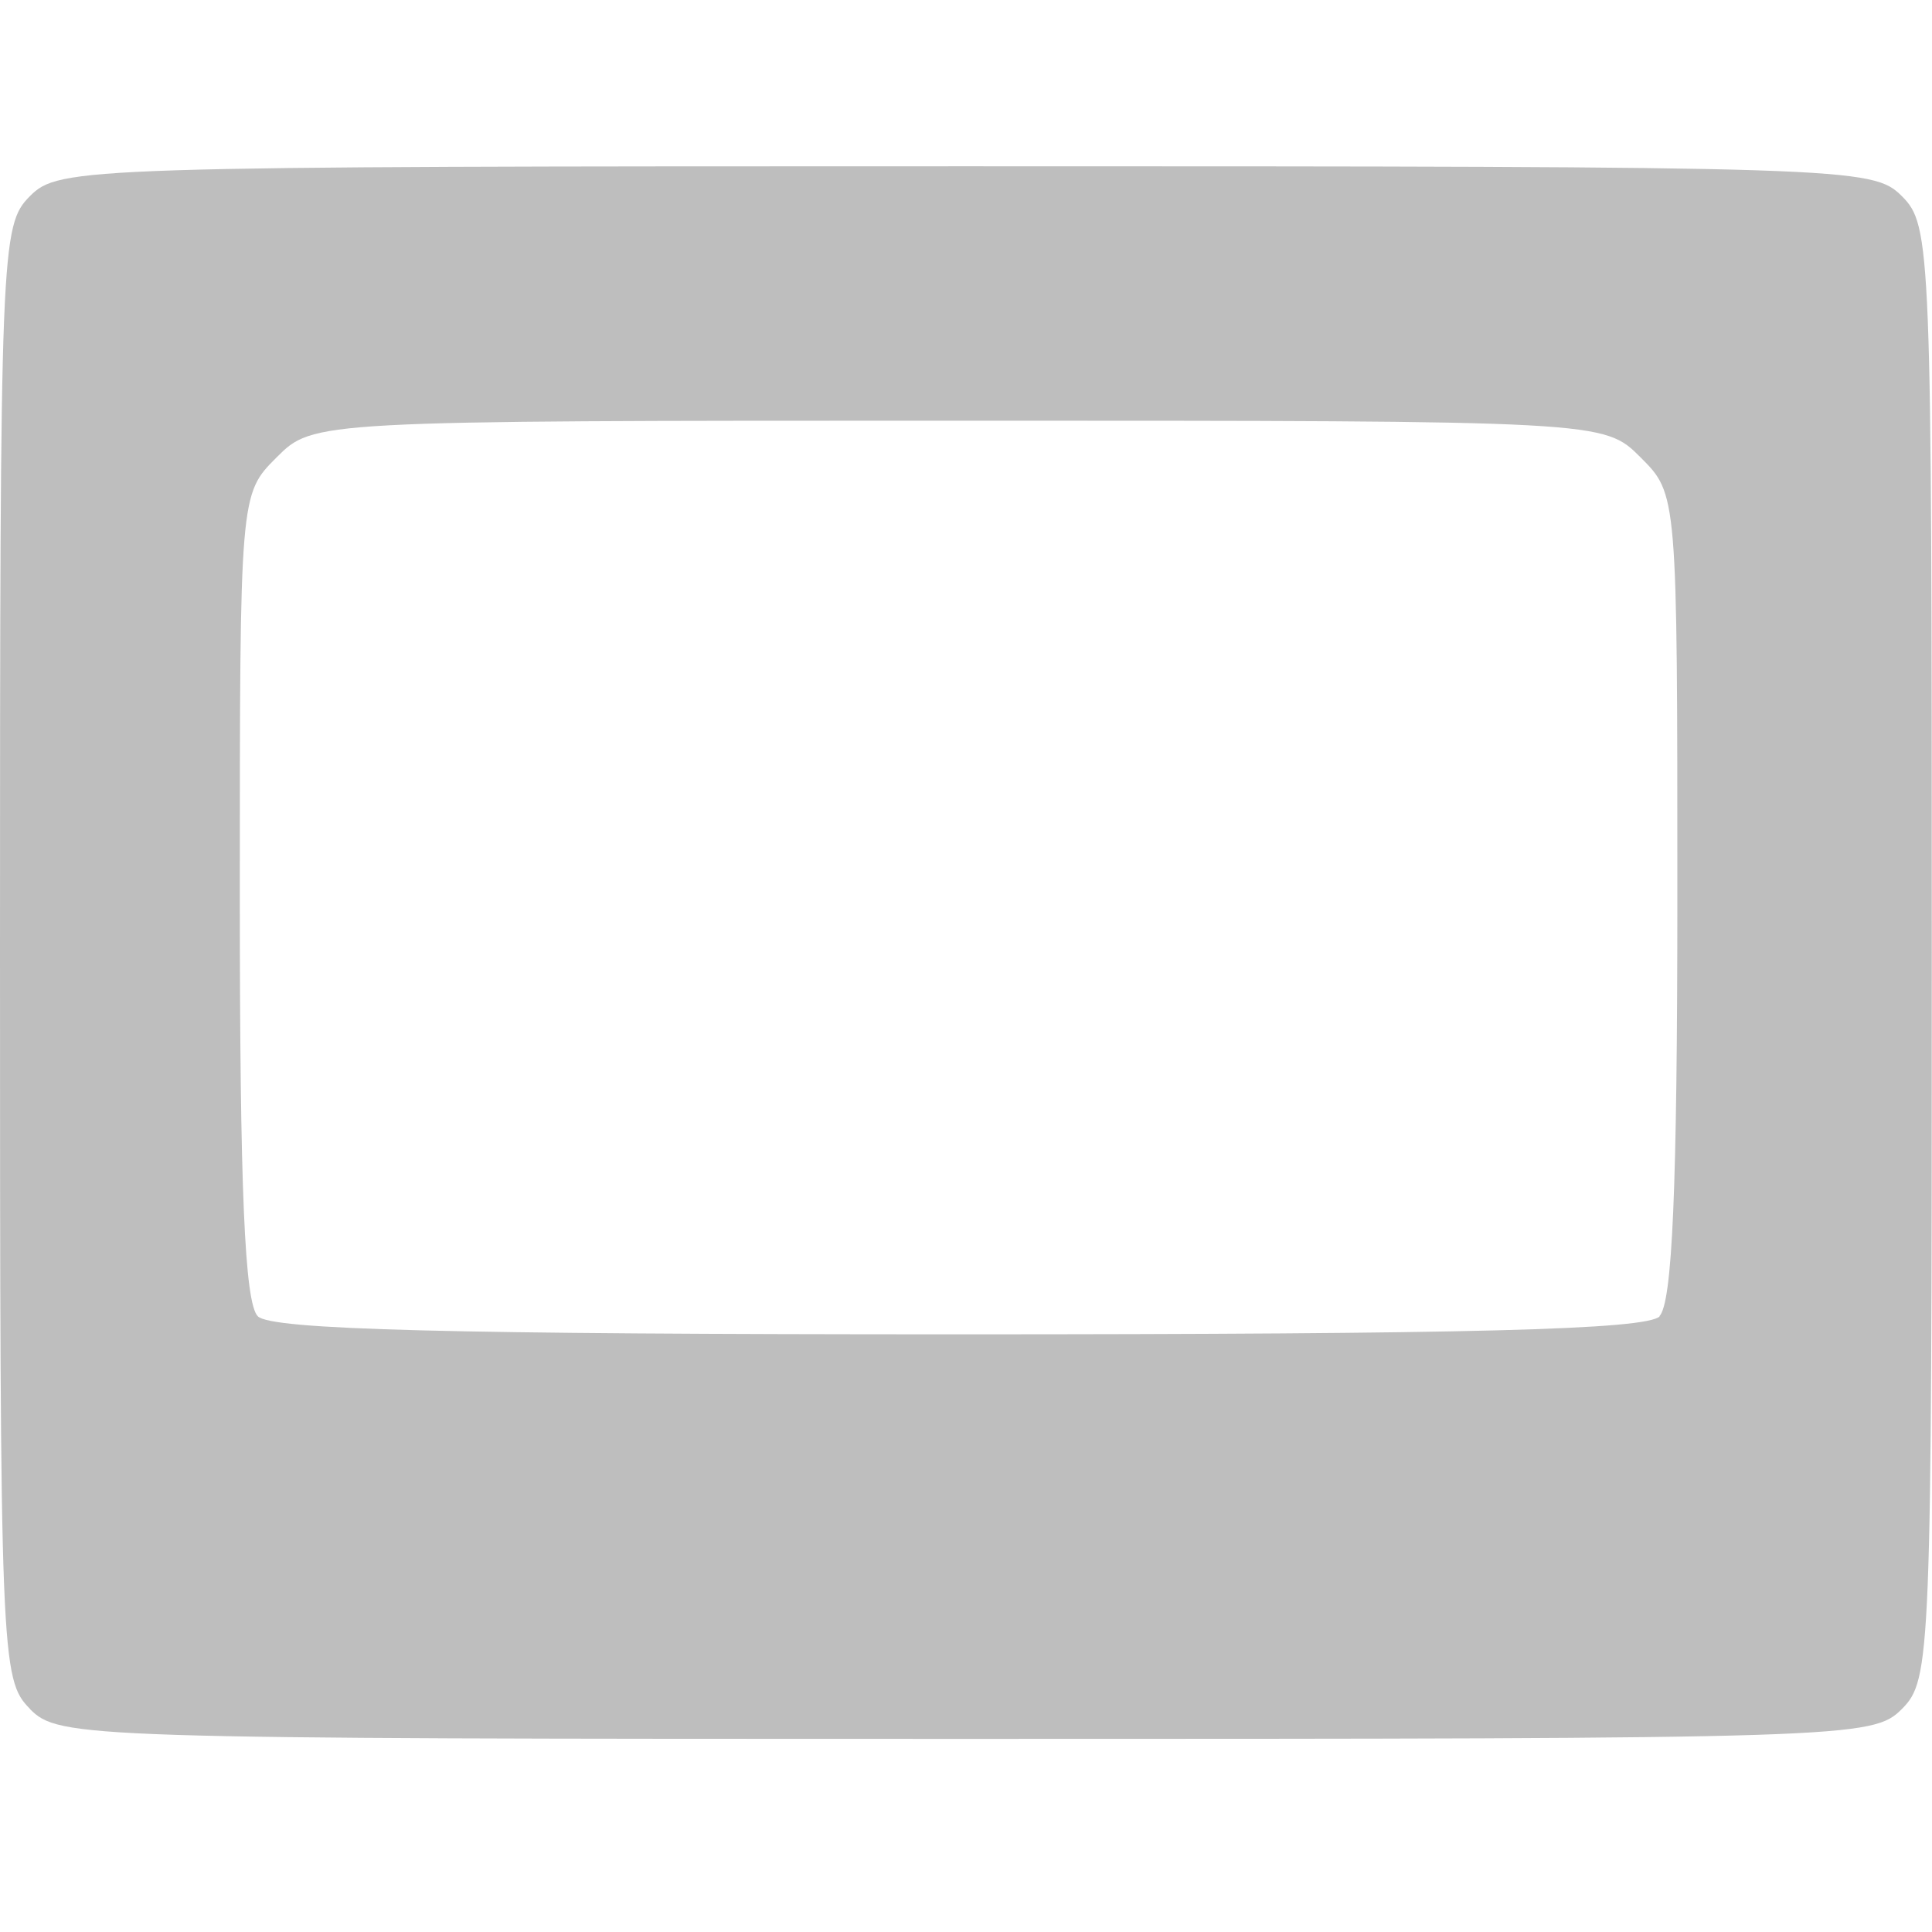
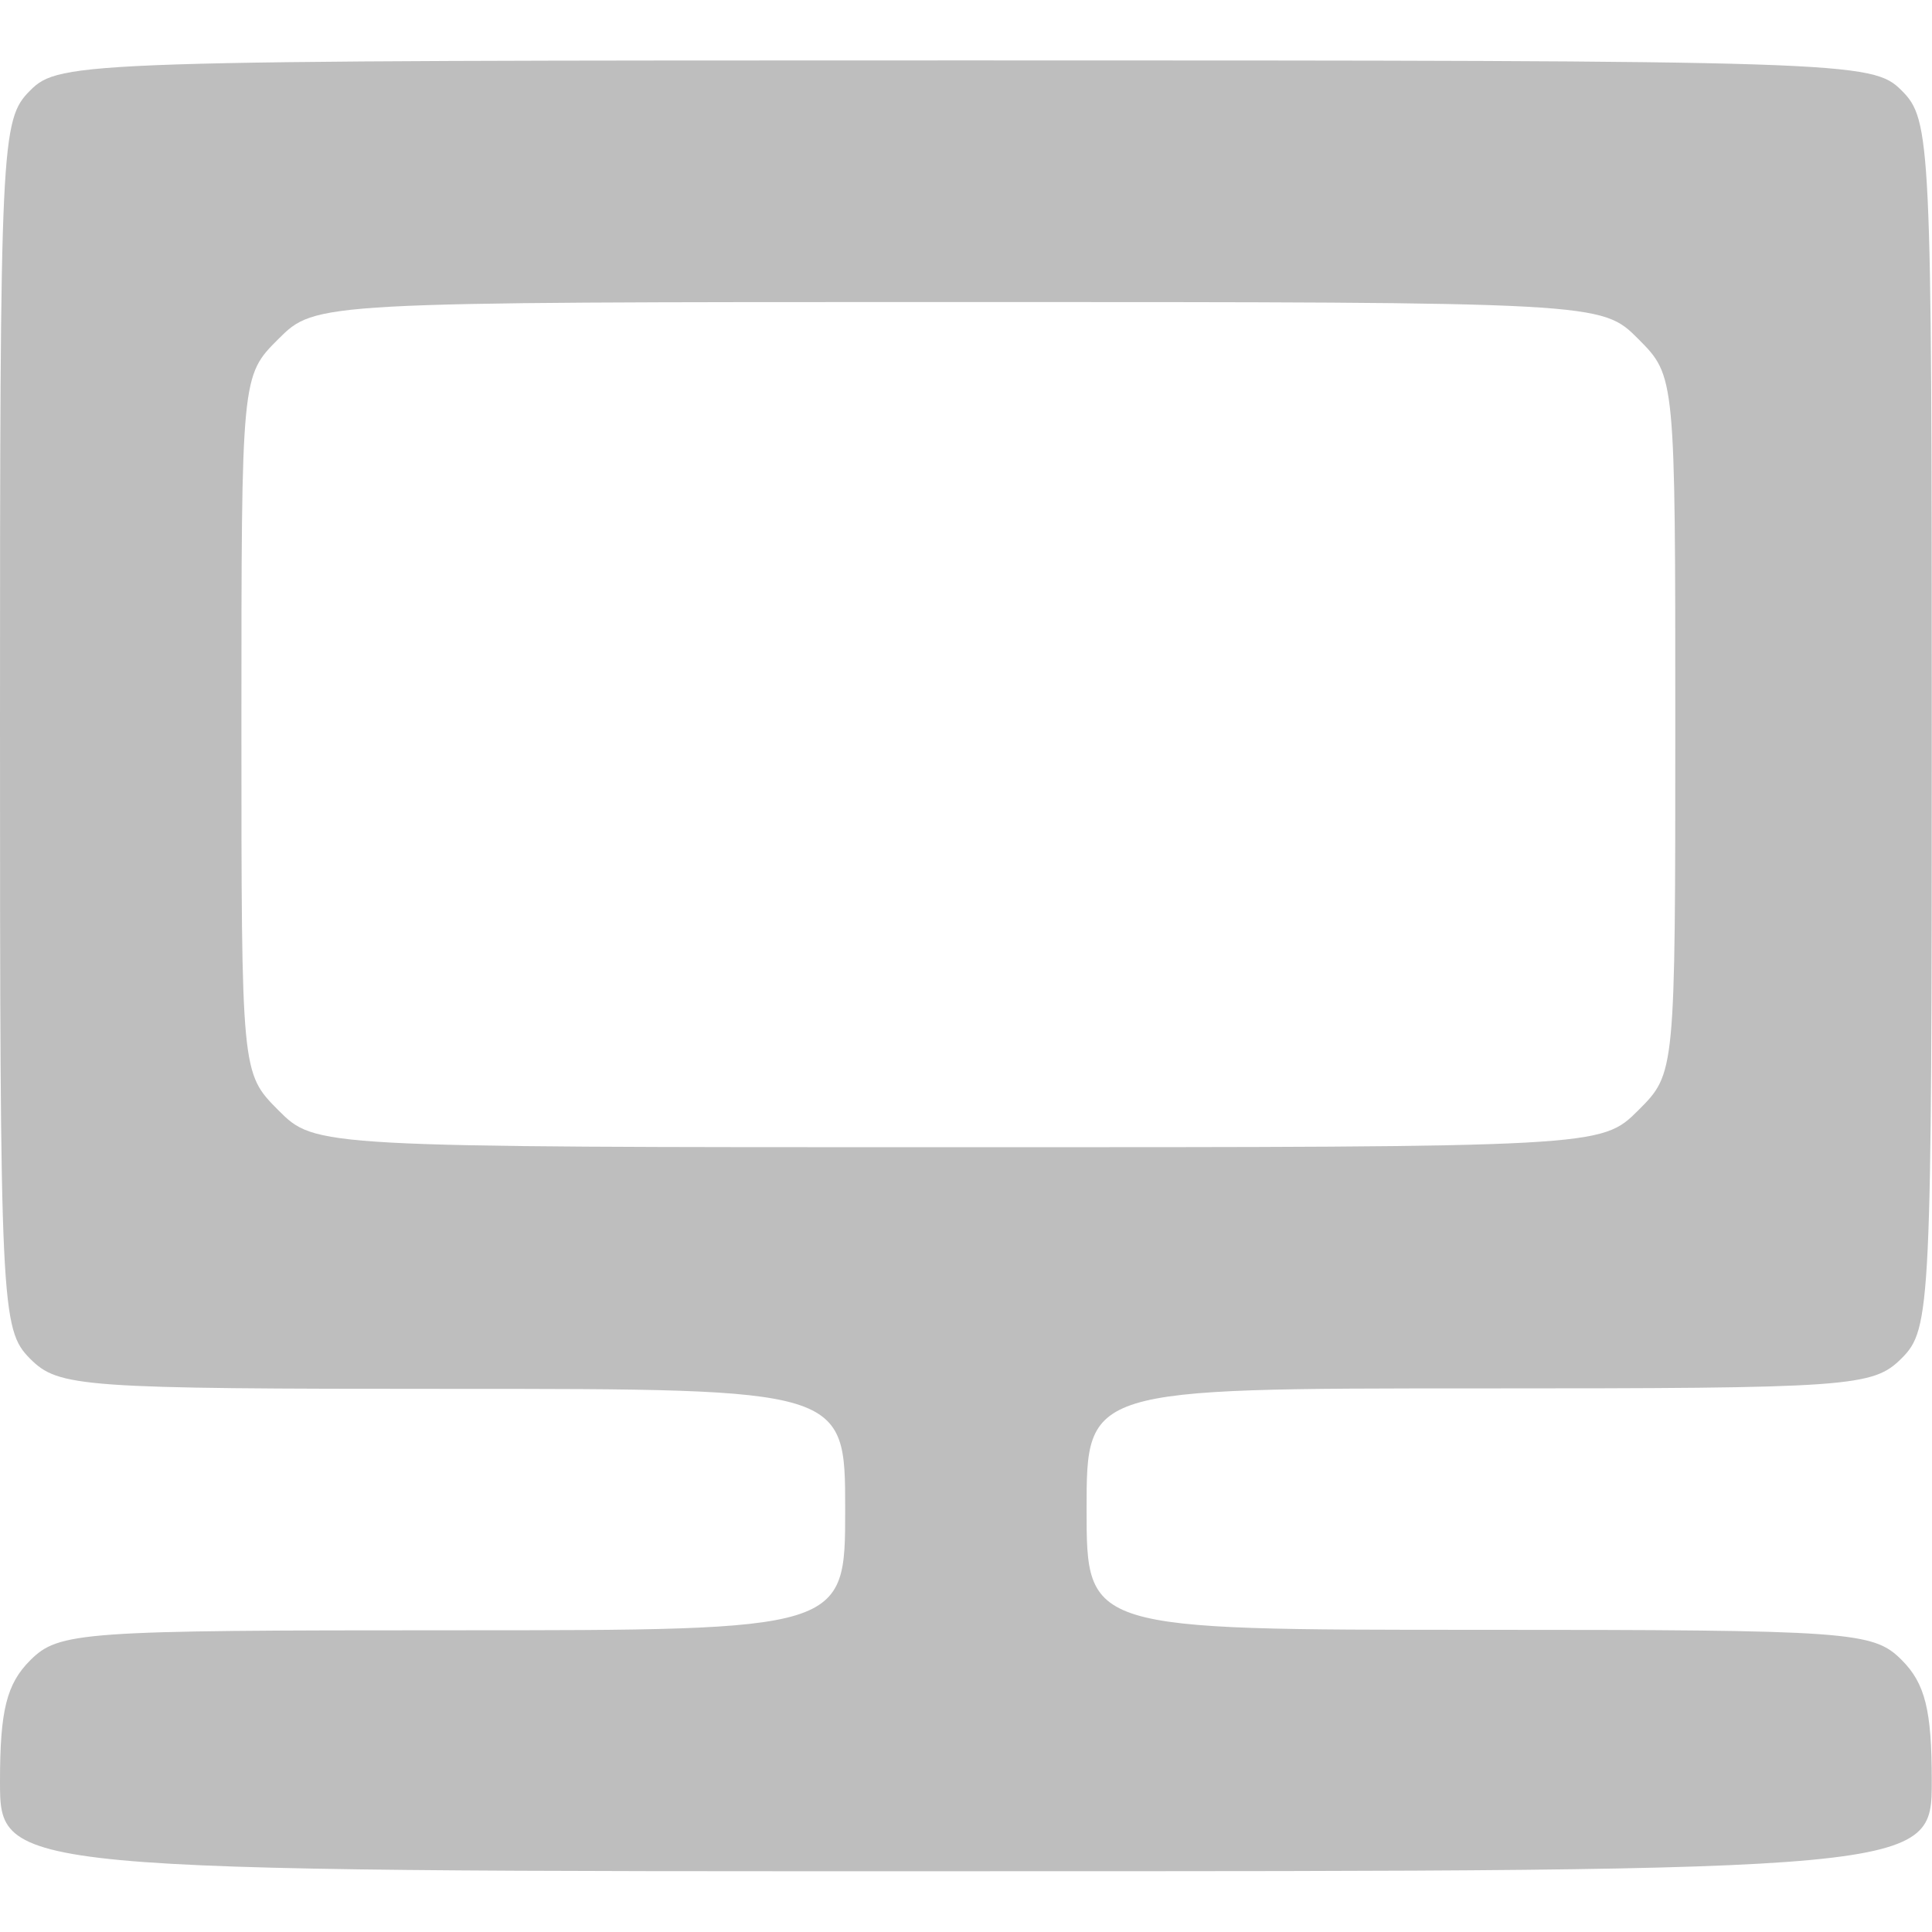
- <svg xmlns="http://www.w3.org/2000/svg" id="svg8" version="1.1" viewBox="0 0 8.467 8.467" height="32" width="32">
-   <defs id="defs2" />
-   <g transform="translate(0,-288.5333)" id="layer1">
-     <path id="path945" d="M 0.131,296.022 C 0.004,295.894 0,295.803 0,292.708 c 0,-3.096 0.004,-3.187 0.131,-3.315 0.128,-0.128 0.219,-0.131 4.102,-0.131 3.883,0 3.974,0.003 4.102,0.131 0.128,0.128 0.131,0.219 0.131,3.315 0,3.096 -0.004,3.187 -0.131,3.315 -0.128,0.128 -0.219,0.131 -4.102,0.131 -3.883,0 -3.974,-0.003 -4.102,-0.131 z m 7.141,-1.72 c 0.057,-0.057 0.079,-0.558 0.079,-1.841 0,-1.762 0,-1.762 -0.161,-1.923 -0.161,-0.161 -0.161,-0.161 -2.989,-0.161 -2.828,0 -2.828,0 -2.989,0.161 -0.161,0.161 -0.161,0.161 -0.161,1.923 0,1.283 0.021,1.783 0.079,1.841 0.059,0.059 0.831,0.079 3.072,0.079 2.24,0 3.013,-0.02 3.072,-0.079 z" style="fill:#bebebe;fill-opacity:1;stroke-width:0.066" />
+ <svg xmlns="http://www.w3.org/2000/svg" width="32" height="32" viewBox="0 0 8.467 8.467" version="1.1" id="svg3686">
+   <defs id="defs3680" />
+   <g id="layer1" transform="translate(0,-288.5333)">
+     <path style="fill:#bebebe;fill-opacity:1;stroke-width:0.066" d="m 0,296.339 c 0,-0.309 0.029,-0.426 0.132,-0.529 0.126,-0.126 0.22,-0.132 1.852,-0.132 1.72,0 1.72,0 1.72,-0.529 0,-0.529 0,-0.529 -1.72,-0.529 -1.632,0 -1.727,-0.007 -1.852,-0.132 C 0.004,294.359 0,294.266 0,291.708 c 0,-2.558 0.004,-2.65 0.132,-2.778 0.129,-0.129 0.22,-0.132 4.101,-0.132 3.881,0 3.972,0.003 4.101,0.132 0.128,0.128 0.132,0.22 0.132,2.778 0,2.558 -0.004,2.65 -0.132,2.778 -0.126,0.126 -0.22,0.132 -1.852,0.132 -1.72,0 -1.72,0 -1.72,0.529 0,0.529 0,0.529 1.72,0.529 1.632,0 1.727,0.007 1.852,0.132 0.103,0.103 0.132,0.22 0.132,0.529 0,0.397 0,0.397 -4.233,0.397 C 0,296.735 0,296.735 0,296.339 Z m 7.18,-2.94 c 0.162,-0.162 0.162,-0.162 0.162,-1.69 0,-1.527 0,-1.527 -0.162,-1.69 -0.162,-0.162 -0.162,-0.162 -2.98,-0.162 -2.817,0 -2.817,0 -2.98,0.162 -0.162,0.162 -0.162,0.162 -0.162,1.69 0,1.527 0,1.527 0.162,1.69 0.162,0.162 0.162,0.162 2.98,0.162 2.817,0 2.817,0 2.98,-0.162 z" id="path4621" />
  </g>
</svg>
